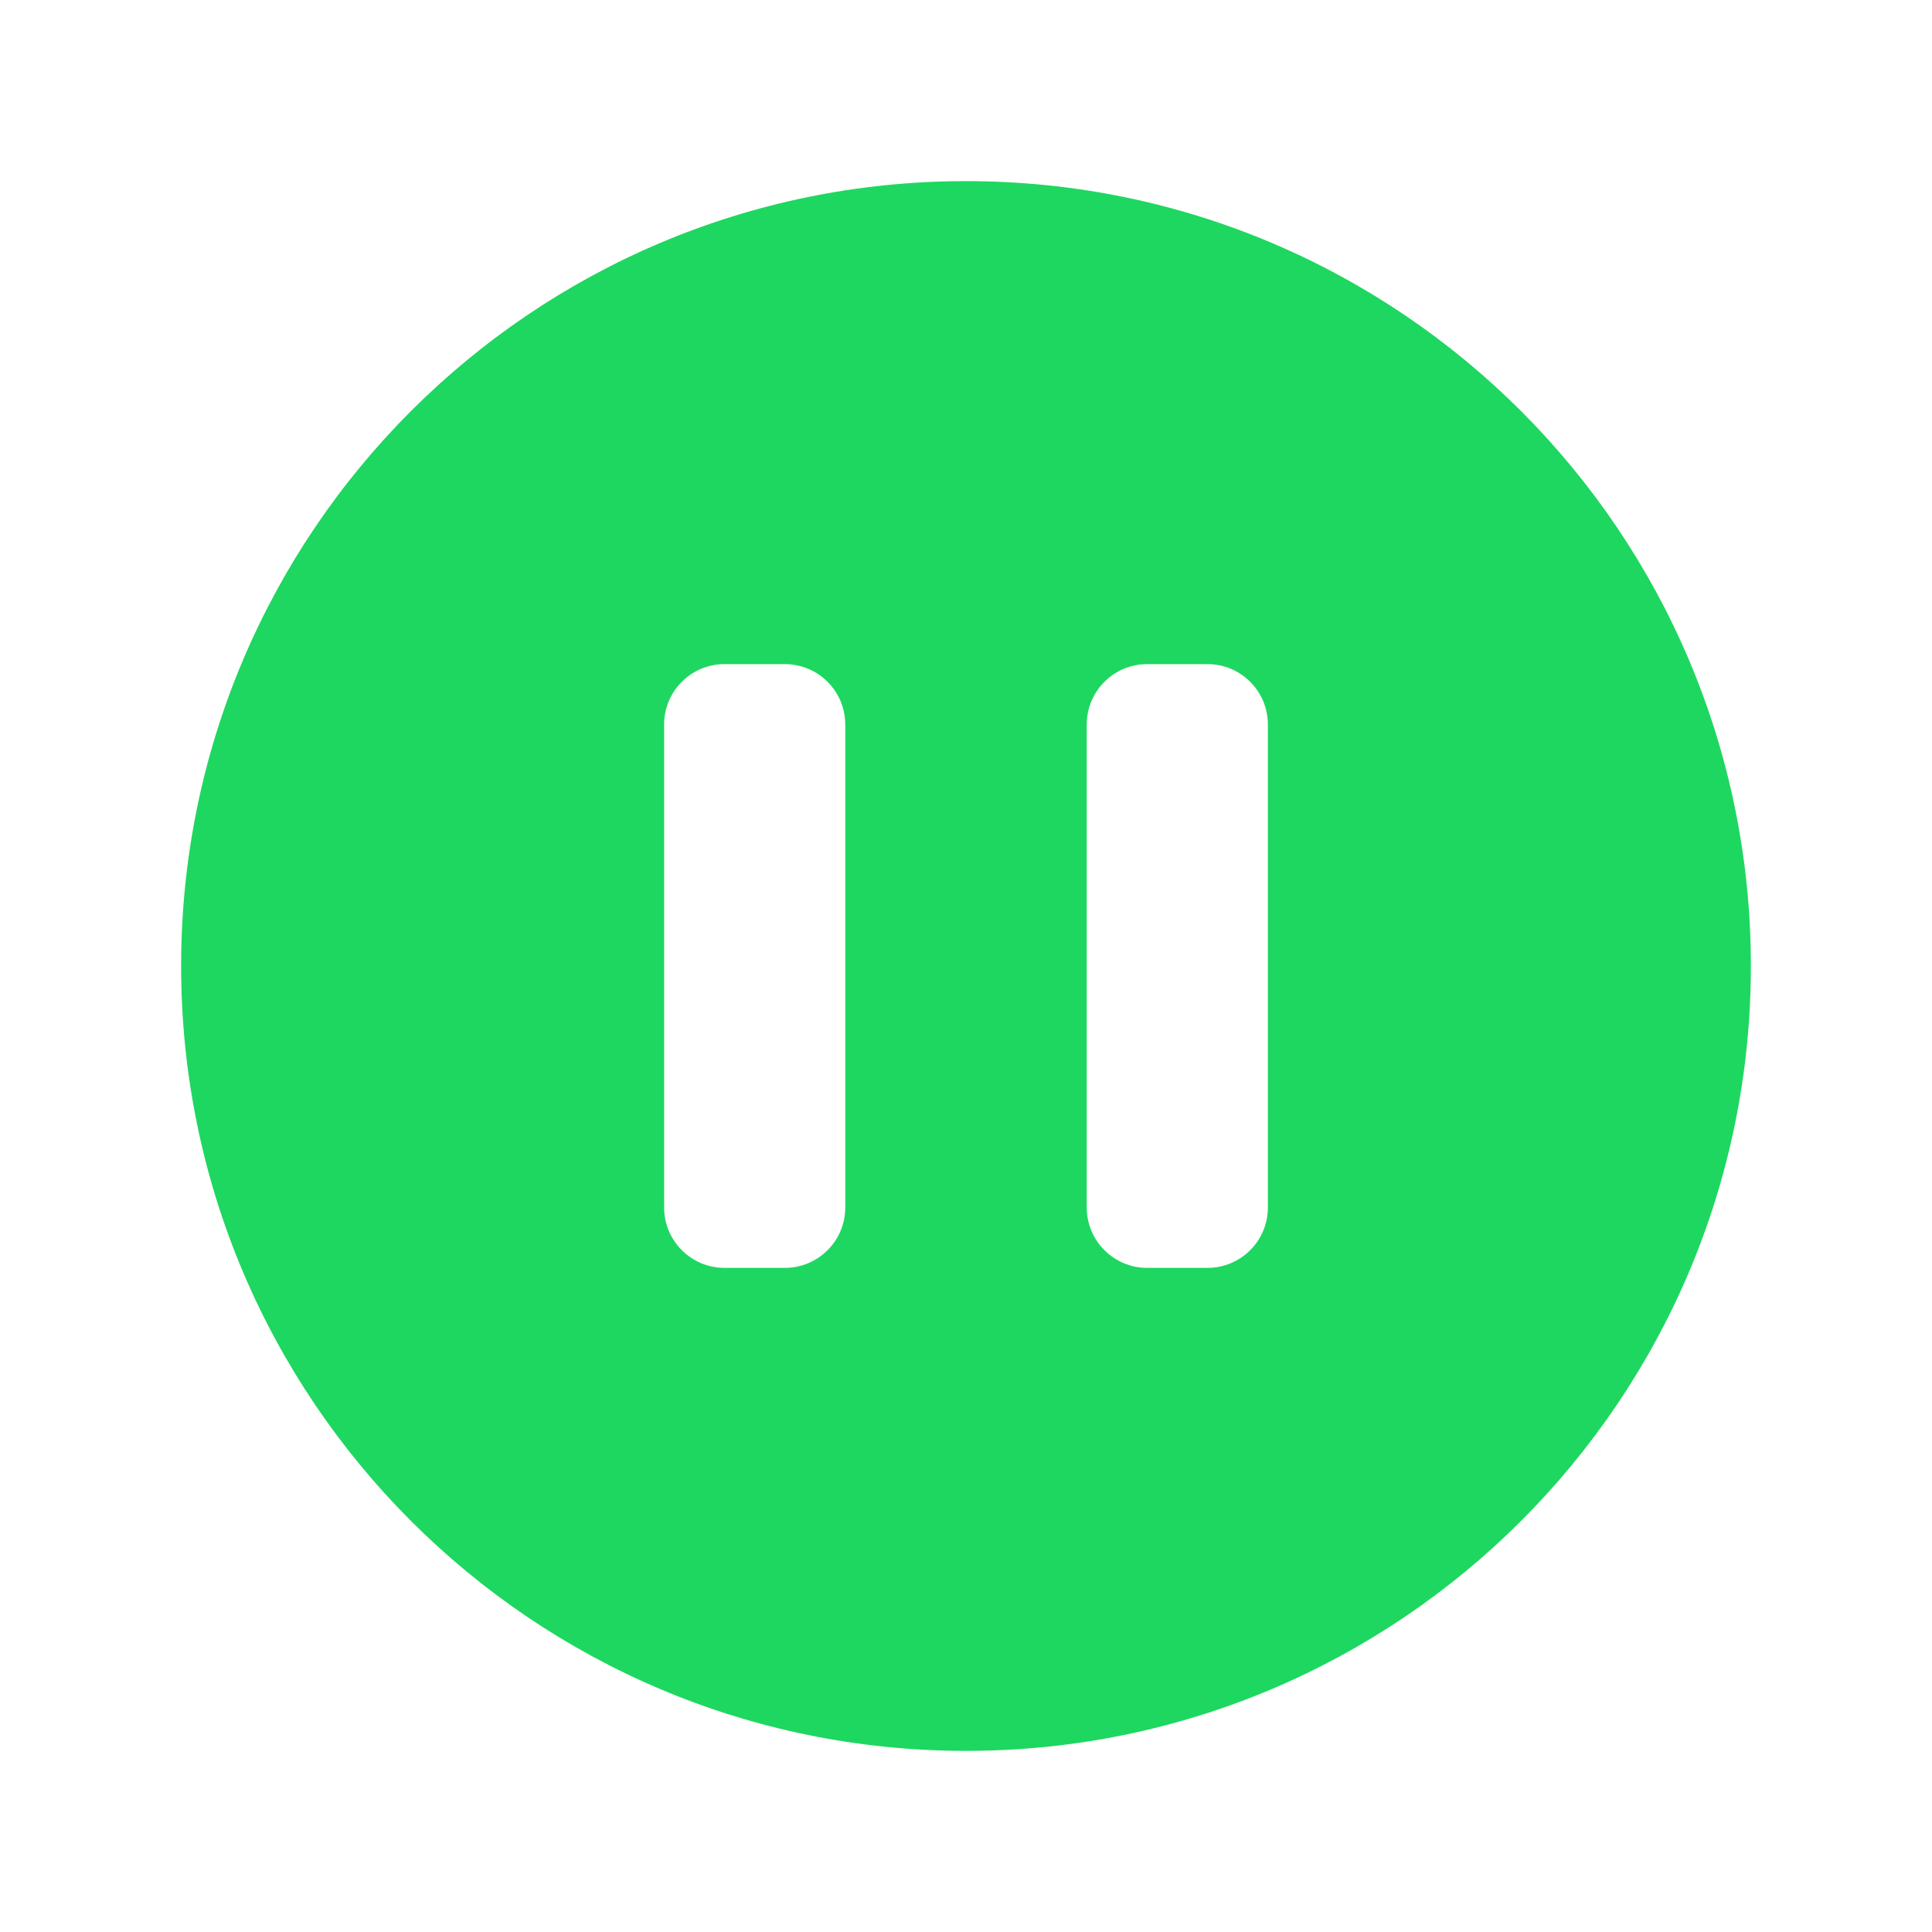
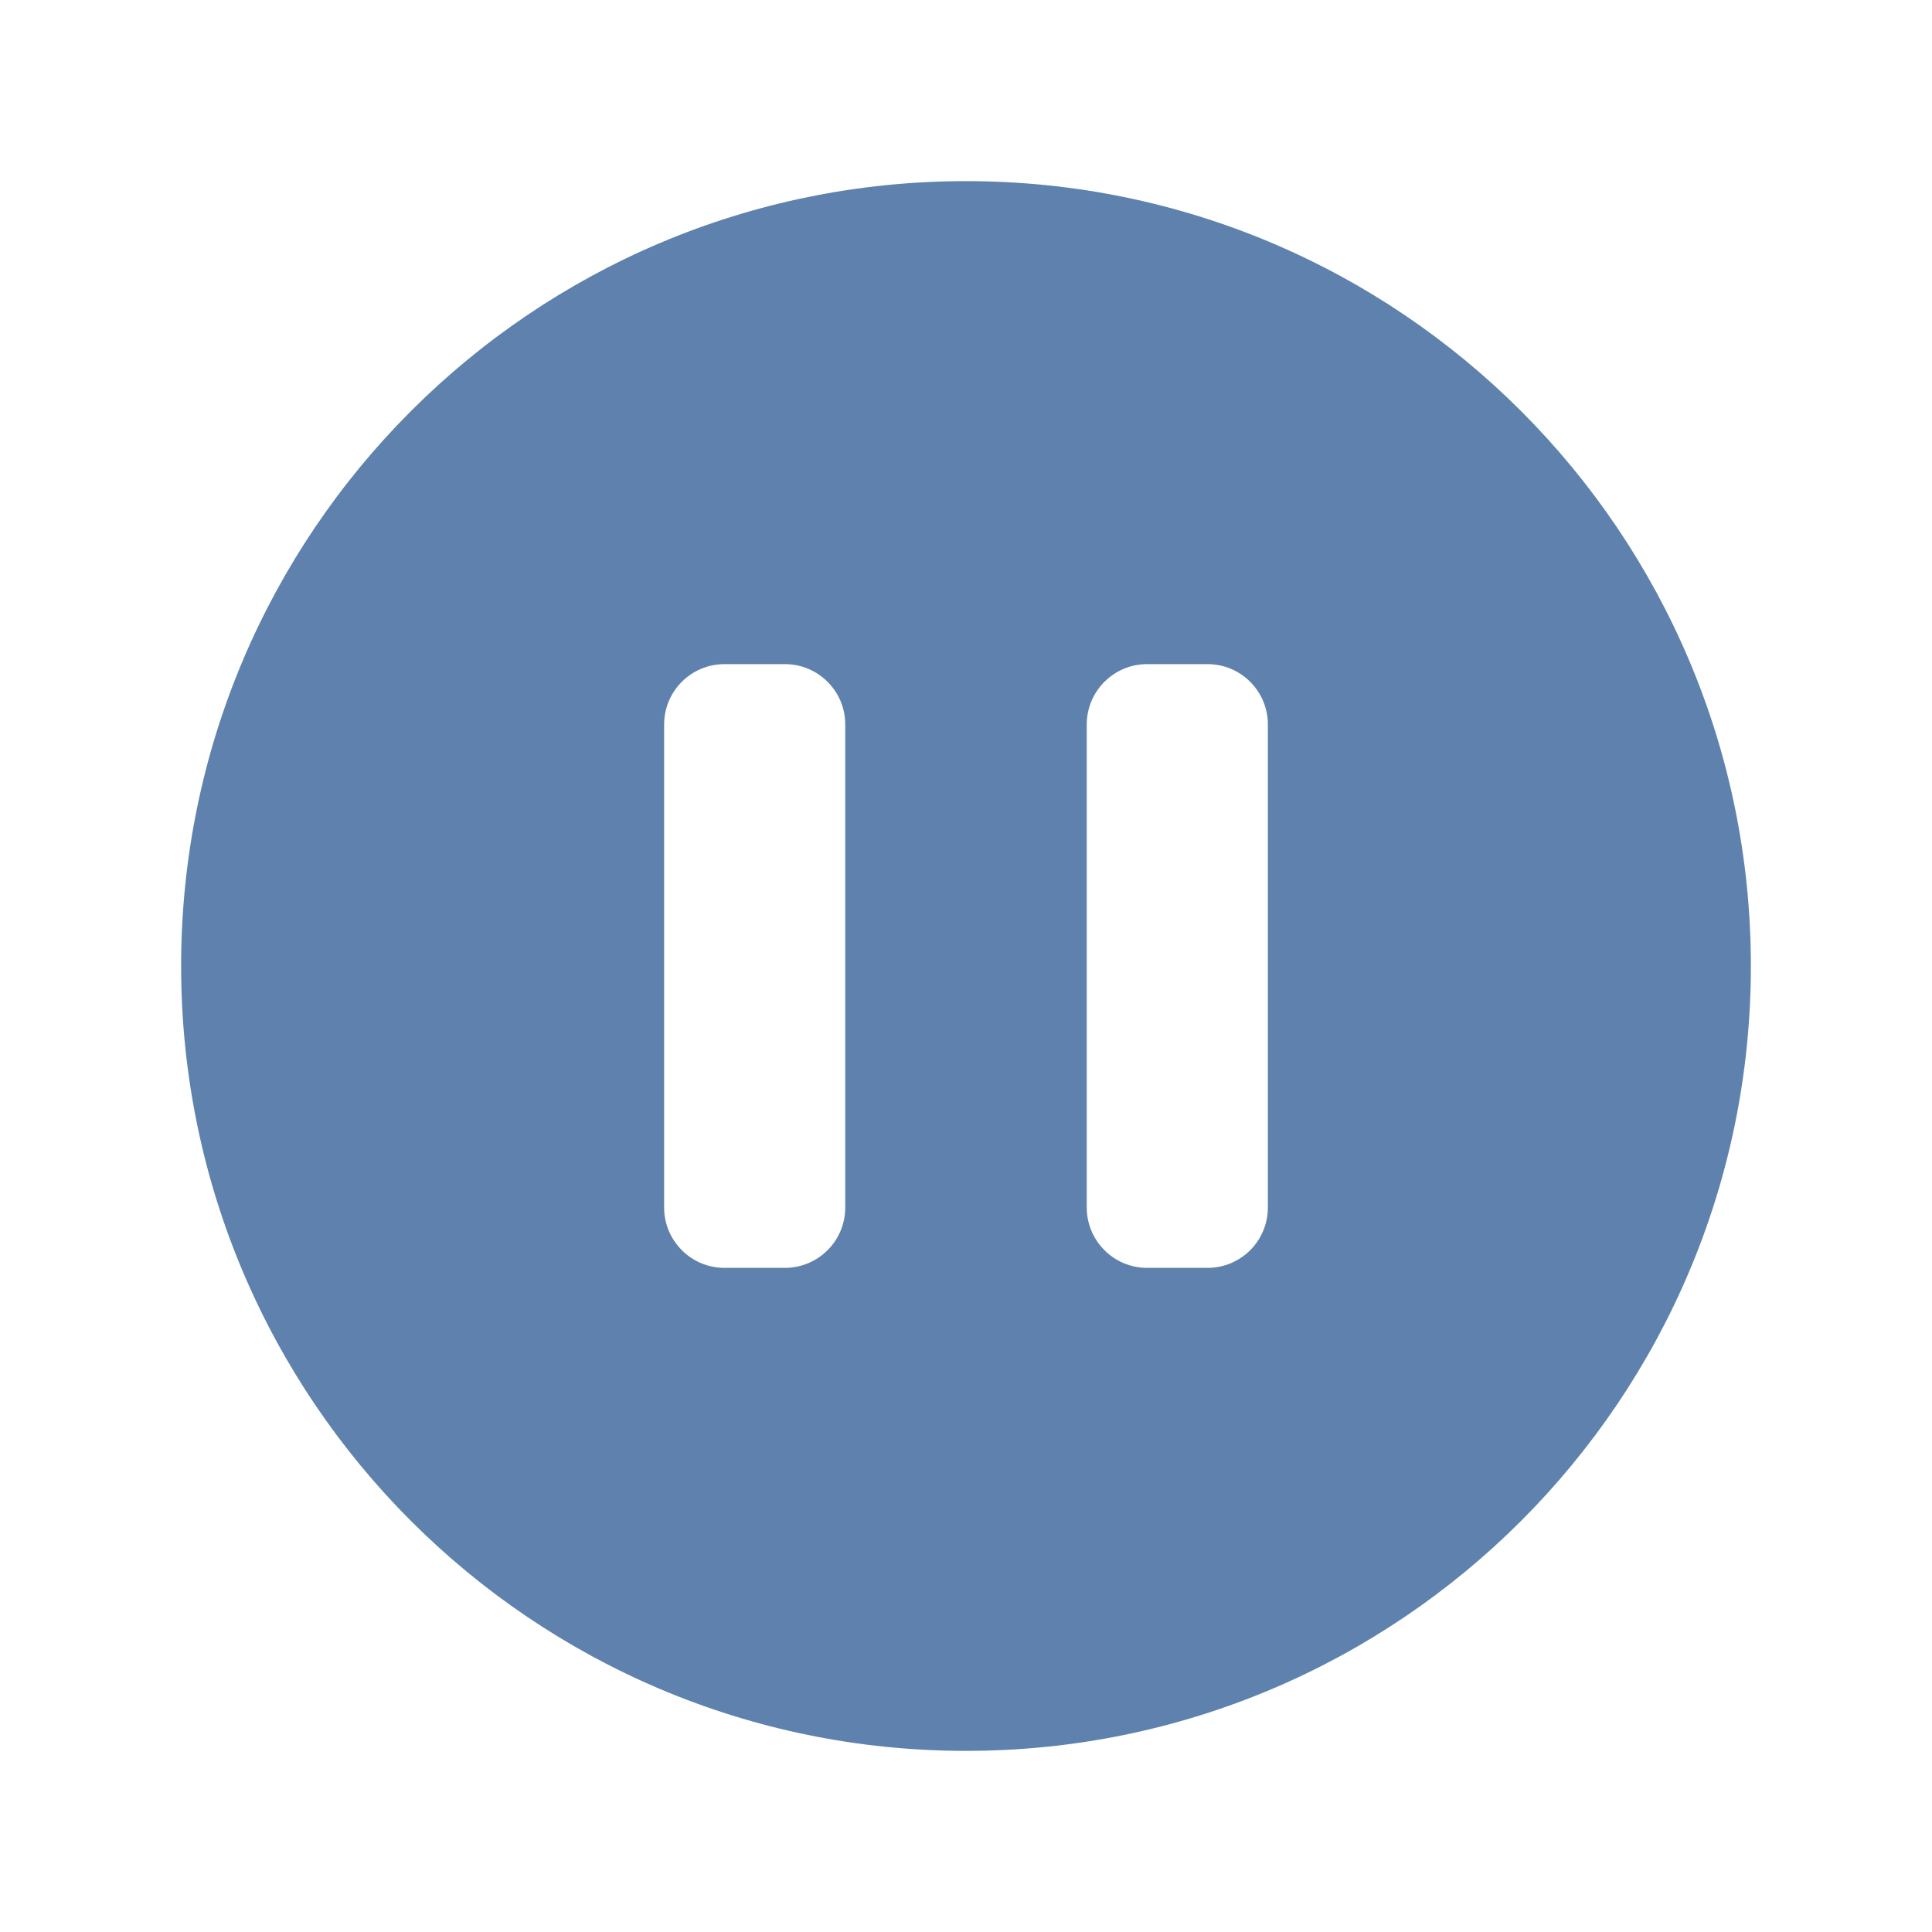
- <svg xmlns="http://www.w3.org/2000/svg" viewBox="0 0 24 24" fill="#1ed760" class="w-6 h-6">
+ <svg xmlns="http://www.w3.org/2000/svg" viewBox="0 0 24 24" fill="#5e82ad" class="w-6 h-6">
  <path fill-rule="evenodd" d="M2.25 12c0-5.385 4.365-9.75 9.75-9.75s9.75 4.365 9.75 9.75-4.365 9.75-9.75 9.75S2.25 17.385 2.25 12zM9 8.25a.75.75 0 00-.75.75v6c0 .414.336.75.75.75h.75a.75.75 0 00.75-.75V9a.75.75 0 00-.75-.75H9zm5.25 0a.75.75 0 00-.75.75v6c0 .414.336.75.75.75H15a.75.75 0 00.75-.75V9a.75.75 0 00-.75-.75h-.75z" clip-rule="evenodd" />
</svg>
